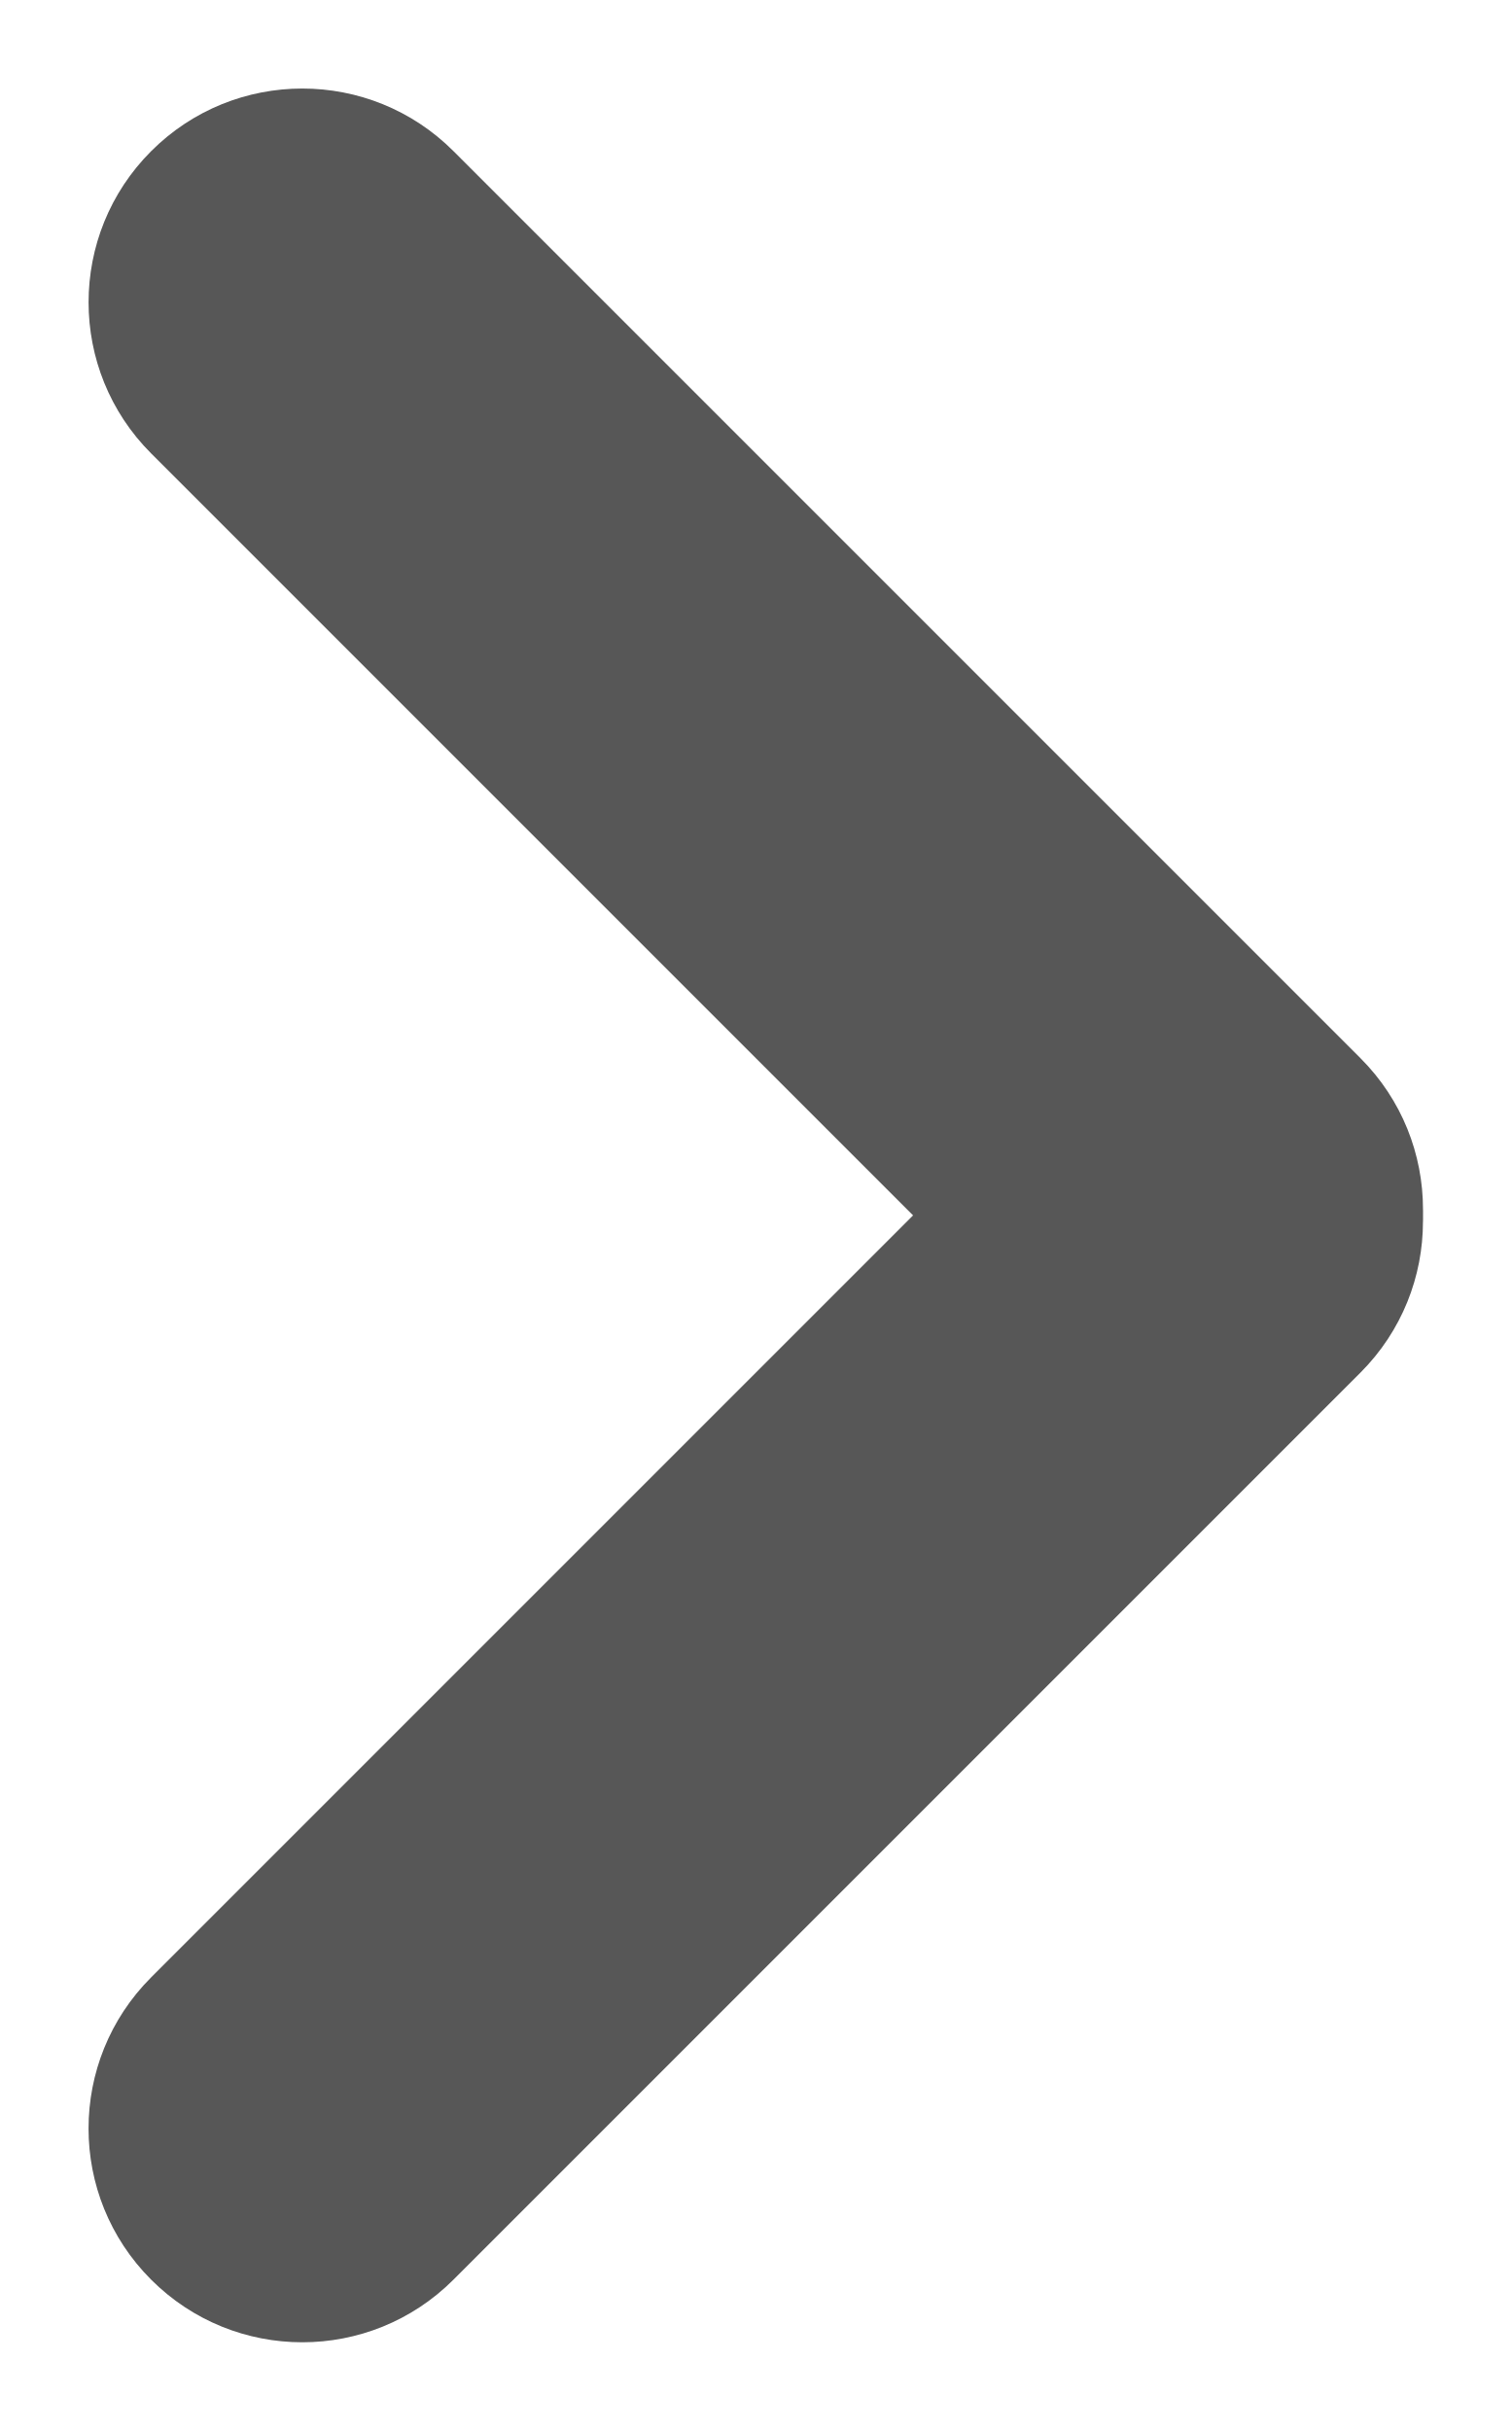
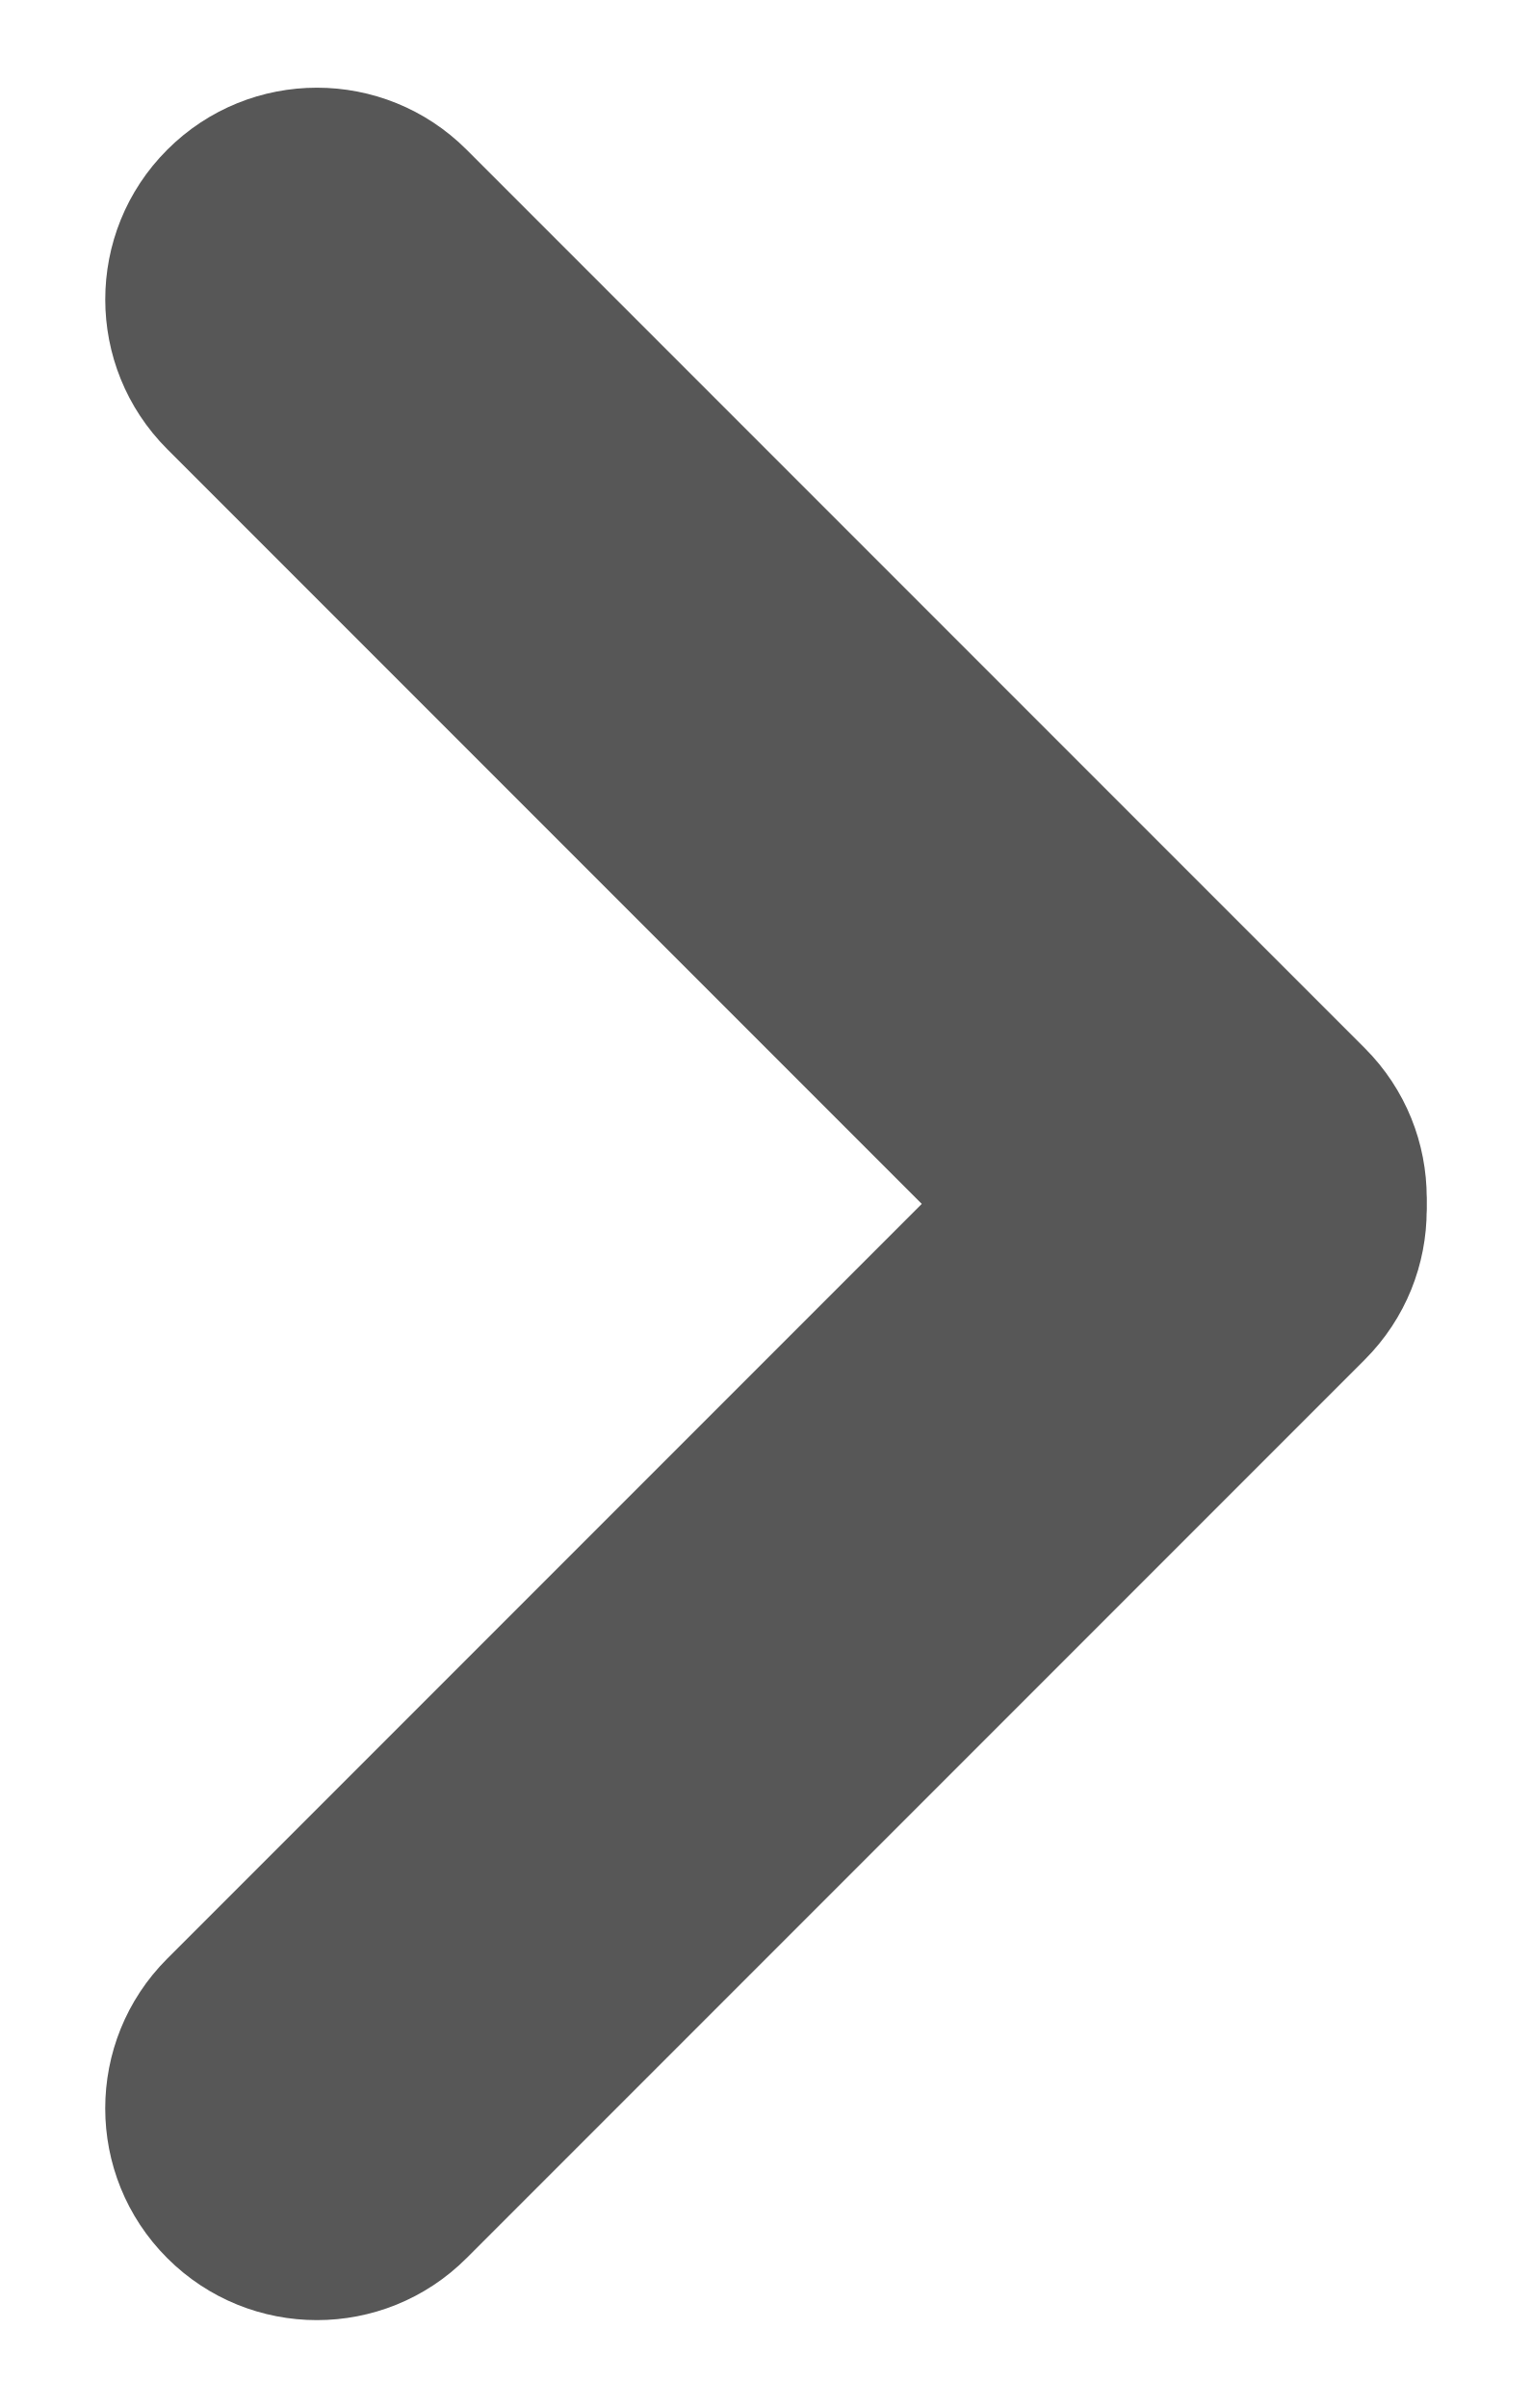
- <svg xmlns="http://www.w3.org/2000/svg" id="Groupe_354" data-name="Groupe 354" width="7.071" height="11.372" viewBox="0 0 7.071 11.372">
+ <svg xmlns="http://www.w3.org/2000/svg" id="Groupe_354" data-name="Groupe 354" width="7" height="11" viewBox="0 0 7.071 11.372">
  <rect id="line" width="8" height="2" rx="1" transform="translate(0 9.957) rotate(-45)" fill="#575757" />
  <rect id="line-2" data-name="line" width="8" height="2" rx="1" transform="translate(5.657 7.071) rotate(-135)" fill="#575757" />
</svg>
